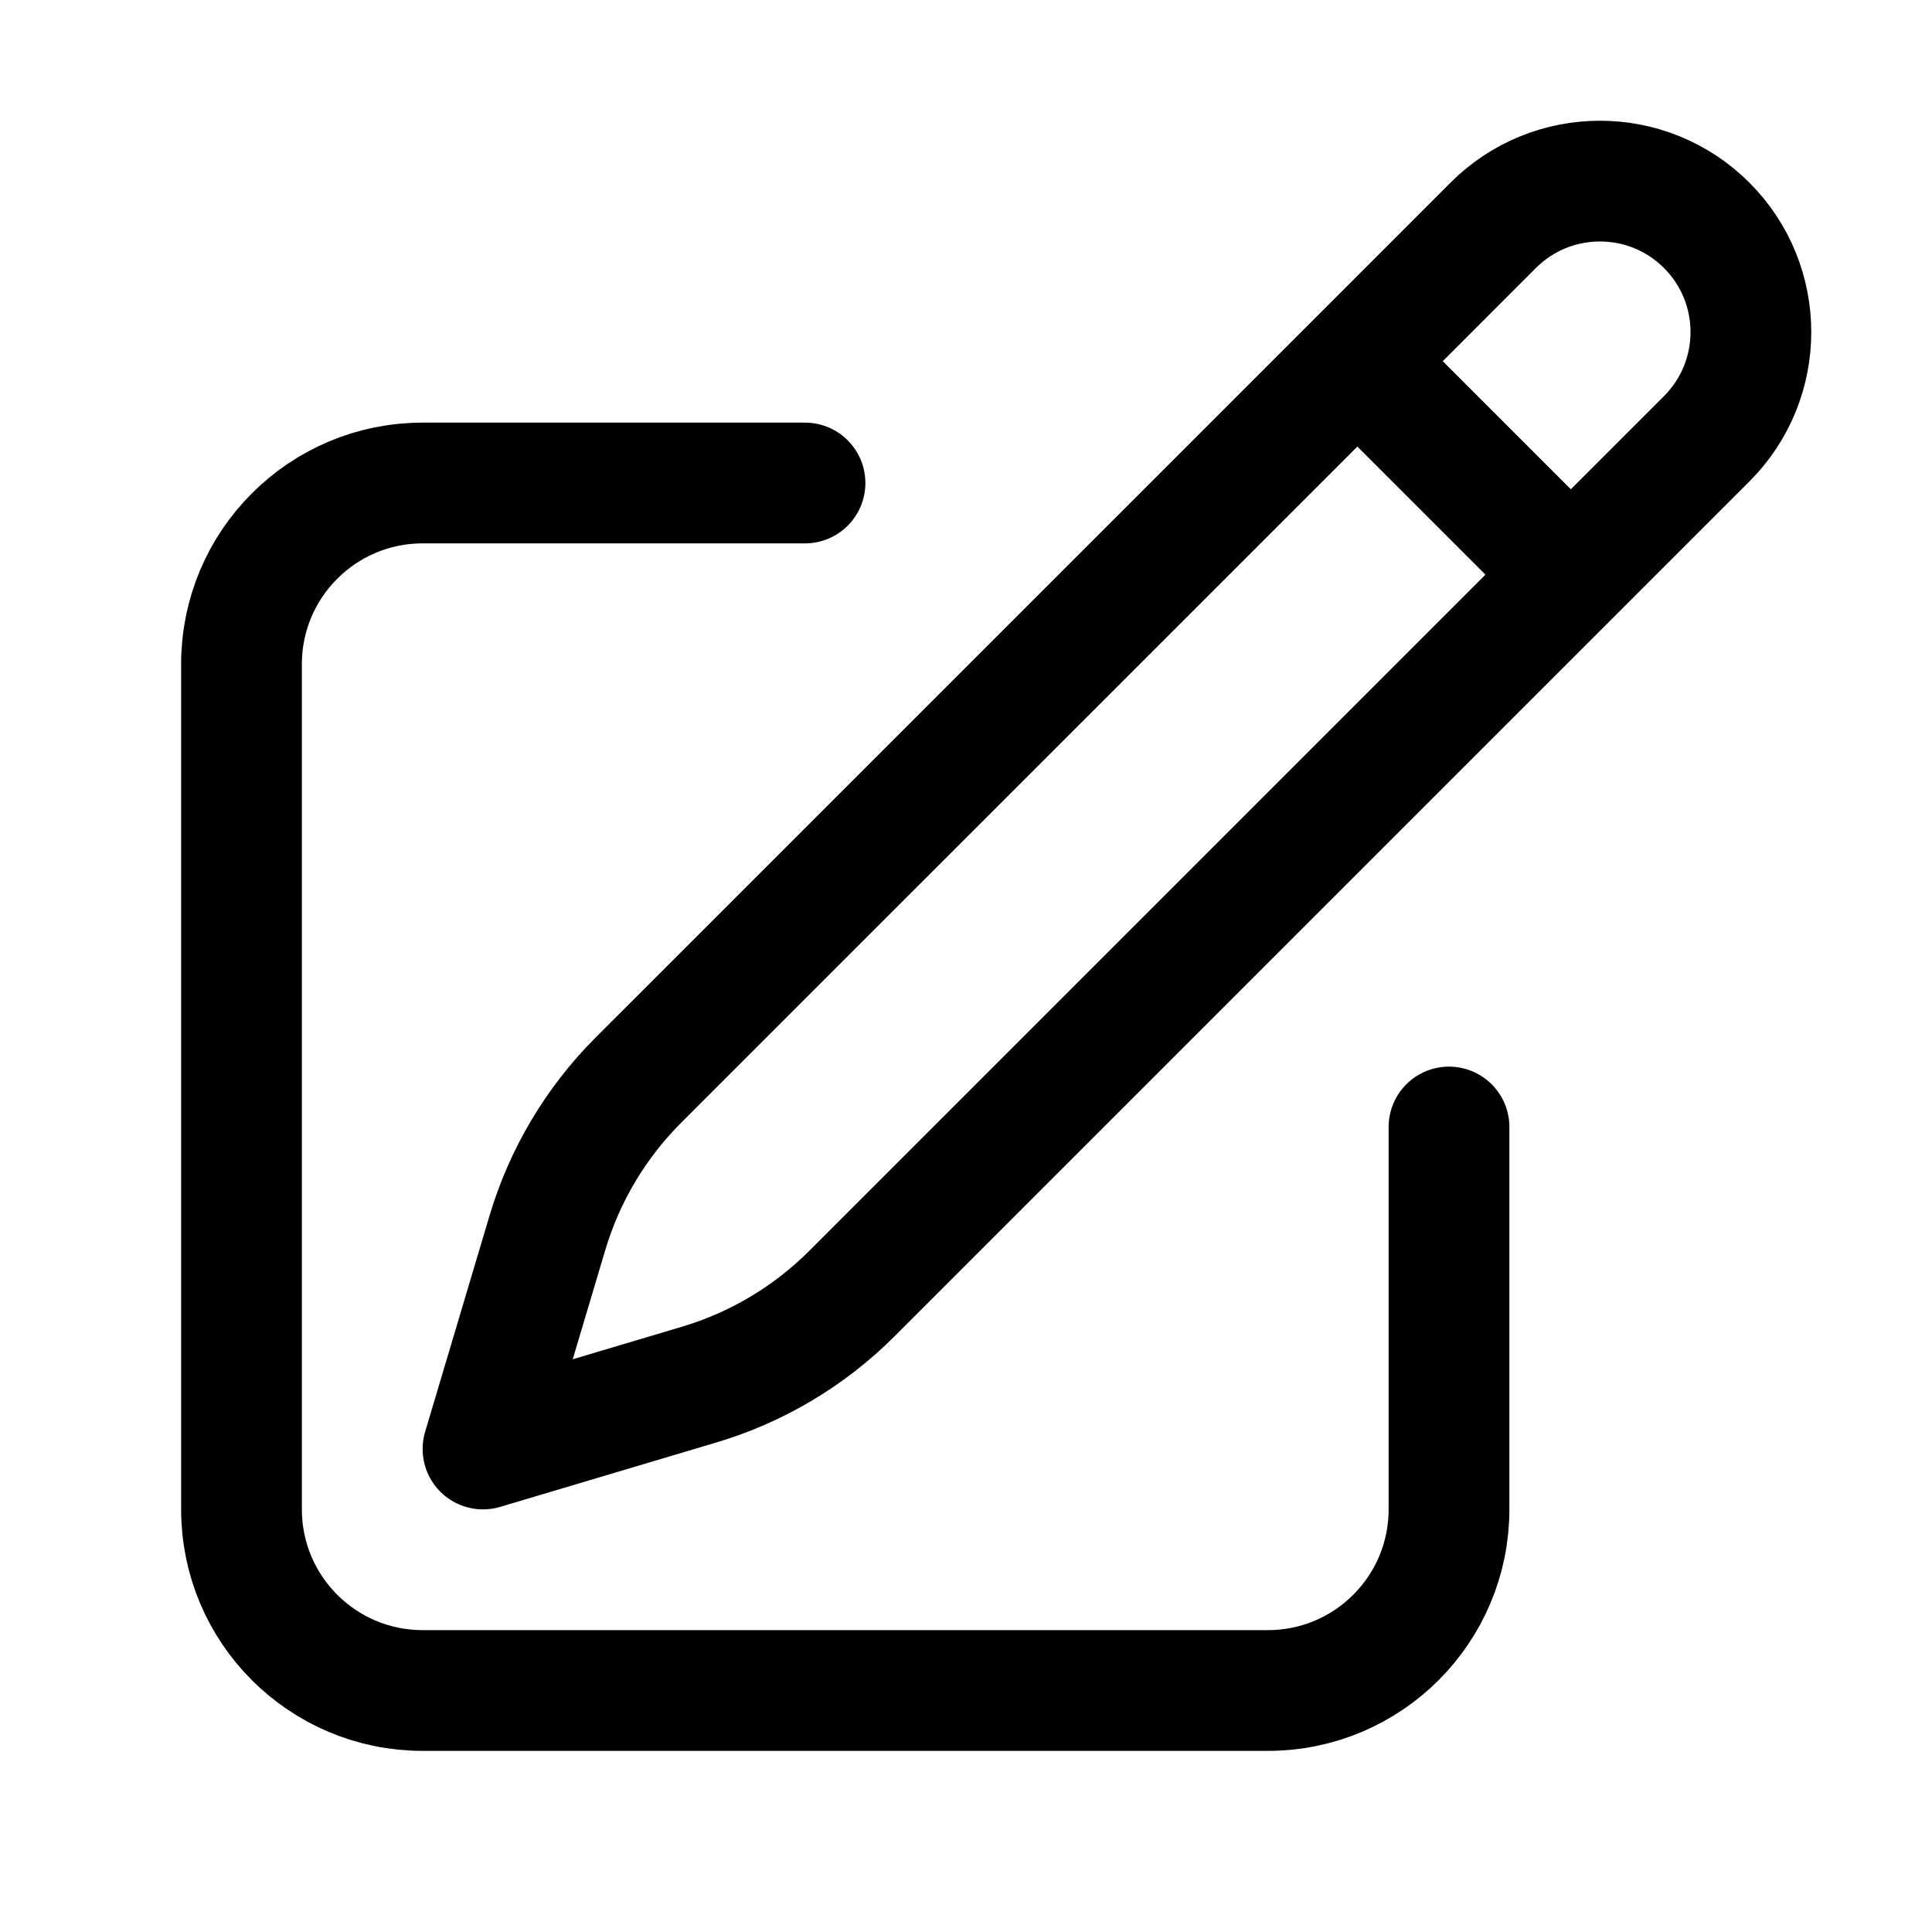
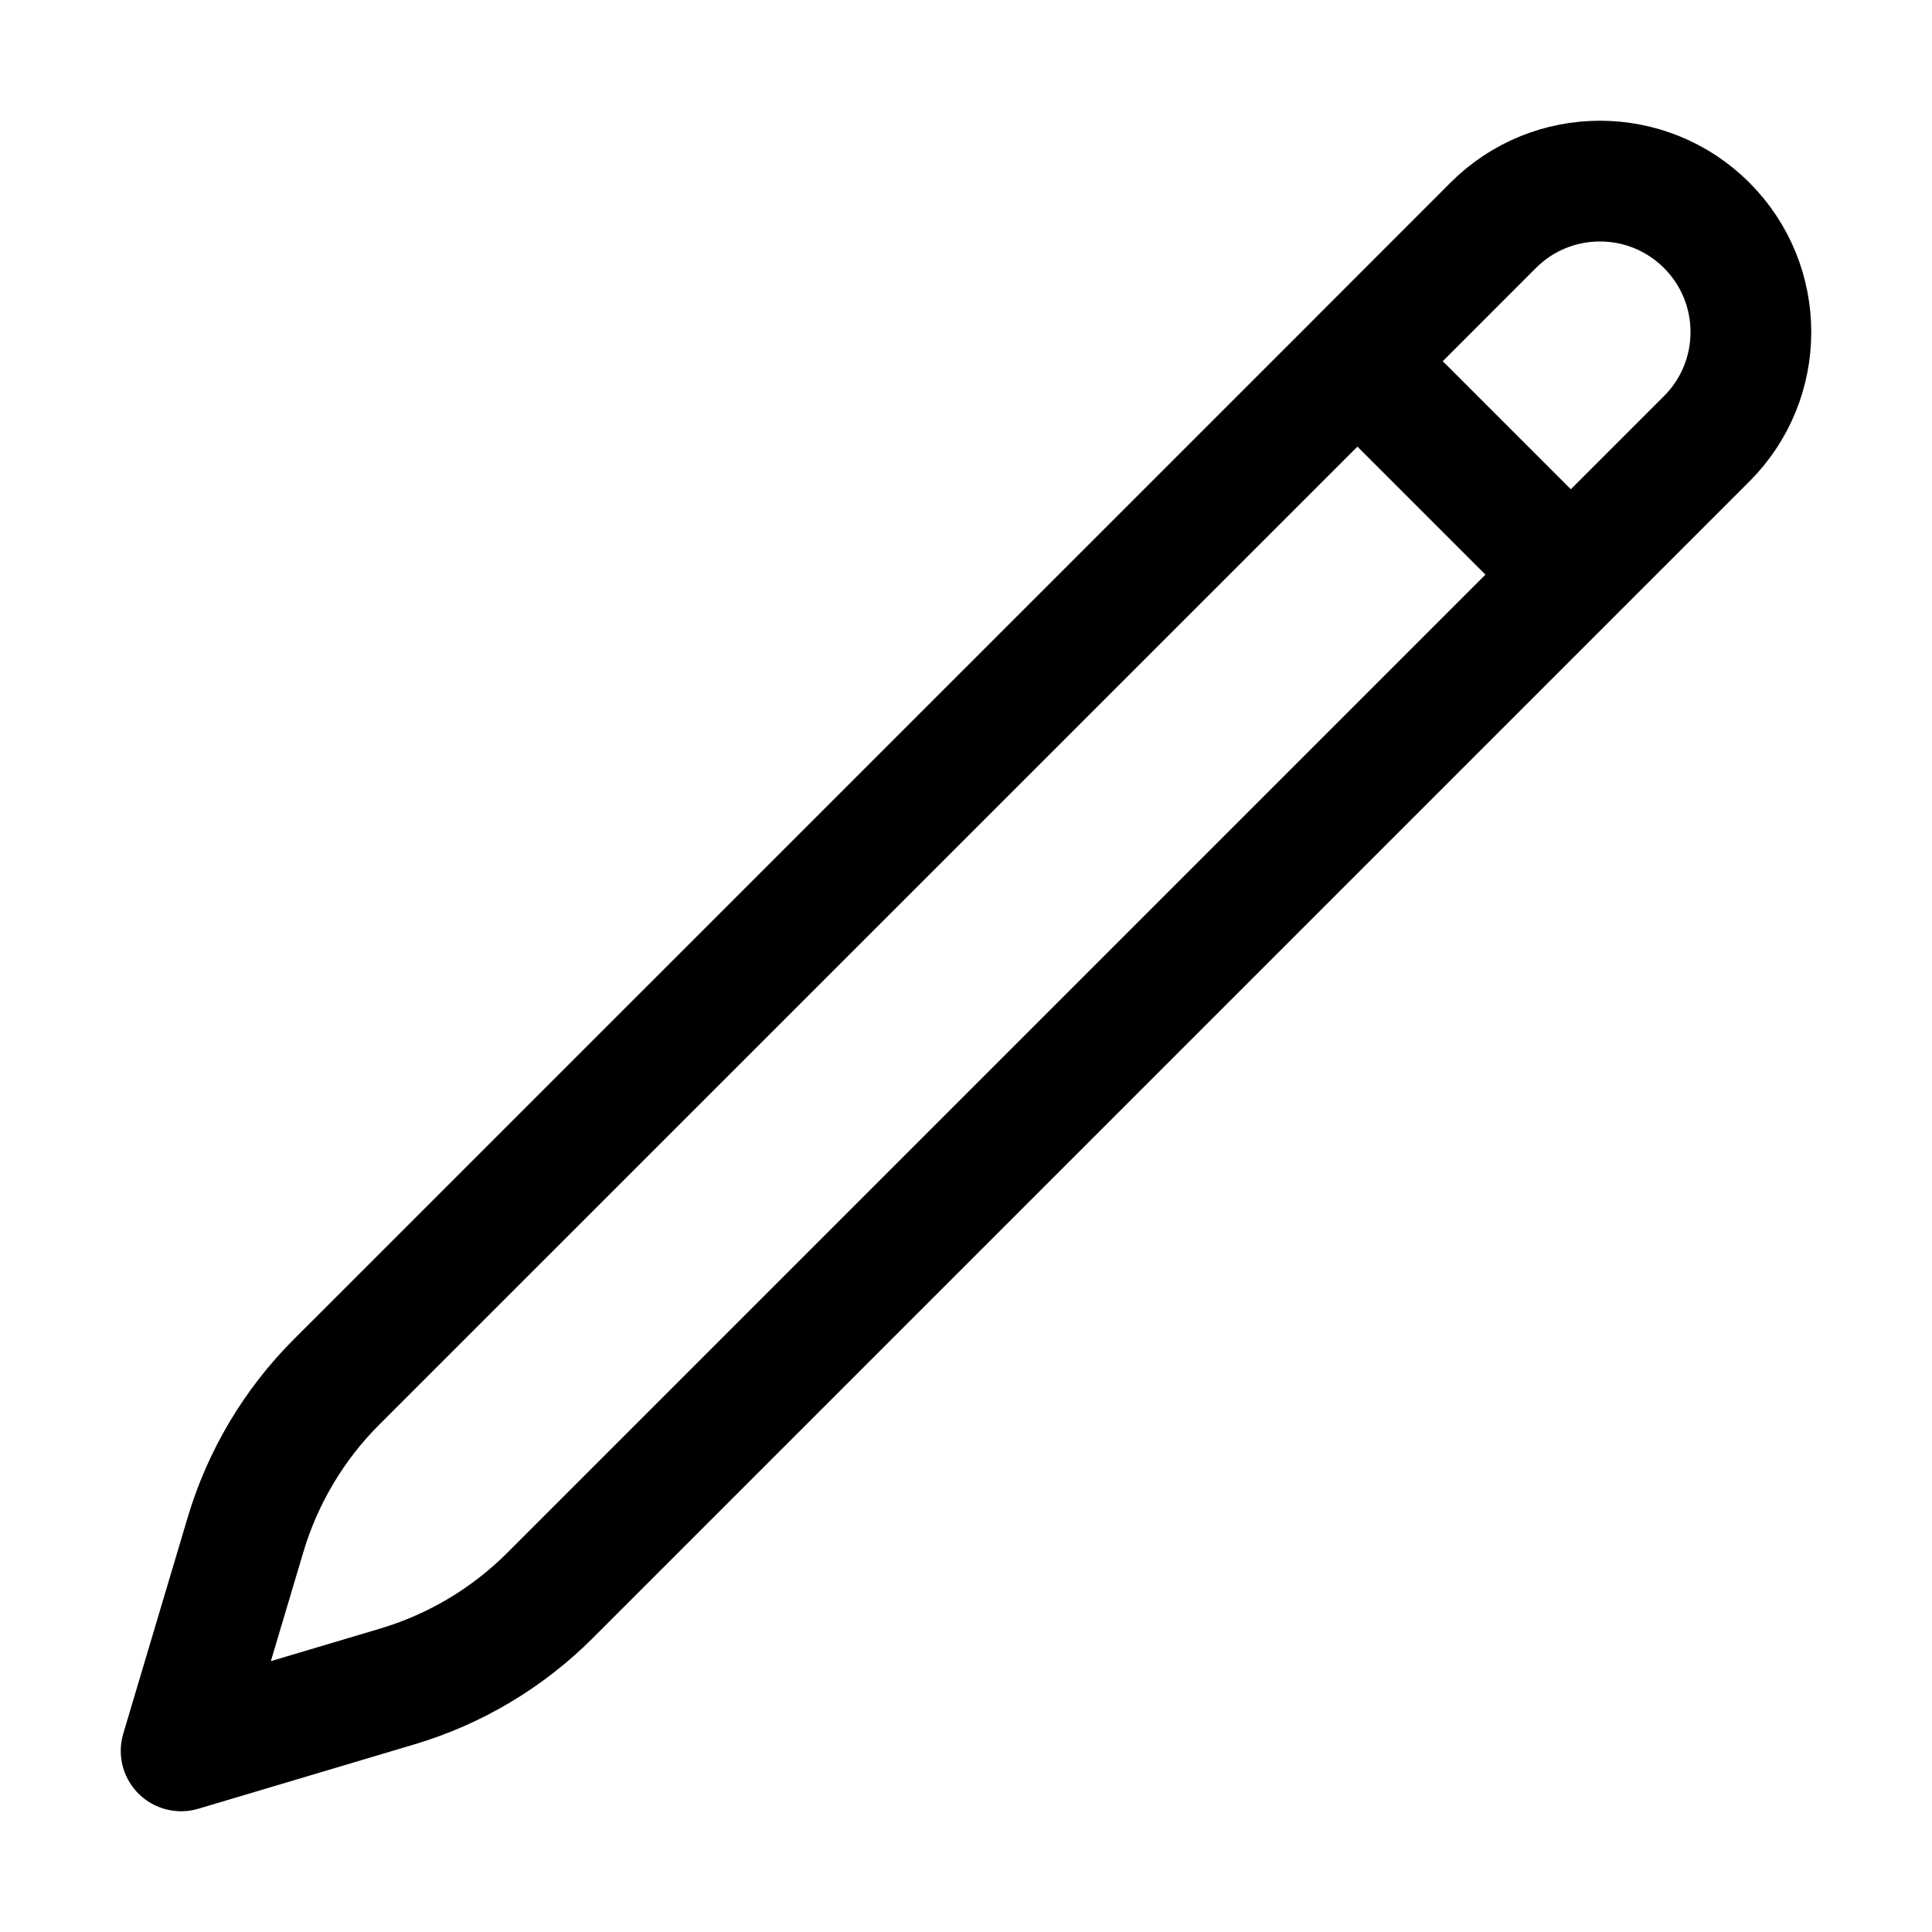
<svg xmlns="http://www.w3.org/2000/svg" fill="none" viewBox="0 0 24 24" stroke-width="1.5" stroke="currentColor" class="size-6">
-   <path stroke-linecap="round" stroke-linejoin="round" d="m16.862 4.487 1.687-1.688a1.875 1.875 0 1 1 2.652 2.652L10.582 16.07a4.5 4.5 0 0 1-1.897 1.13L6 18l.8-2.685a4.5 4.5 0 0 1 1.13-1.897l8.932-8.931Zm0 0L19.5 7.125M18 14v4.75A2.25 2.25 0 0 1 15.75 21H5.25A2.25 2.25 0 0 1 3 18.75V8.25A2.25 2.25 0 0 1 5.25 6H10" />
+   <path stroke-linecap="round" stroke-linejoin="round" d="m16.862 4.487 1.687-1.688a1.875 1.875 0 1 1 2.652 2.652L6.832 19.82a4.5 4.5 0 0 1-1.897 1.13l-2.685.8.8-2.685a4.5 4.5 0 0 1 1.13-1.897L16.863 4.487Zm0 0L19.5 7.125" />
</svg>
